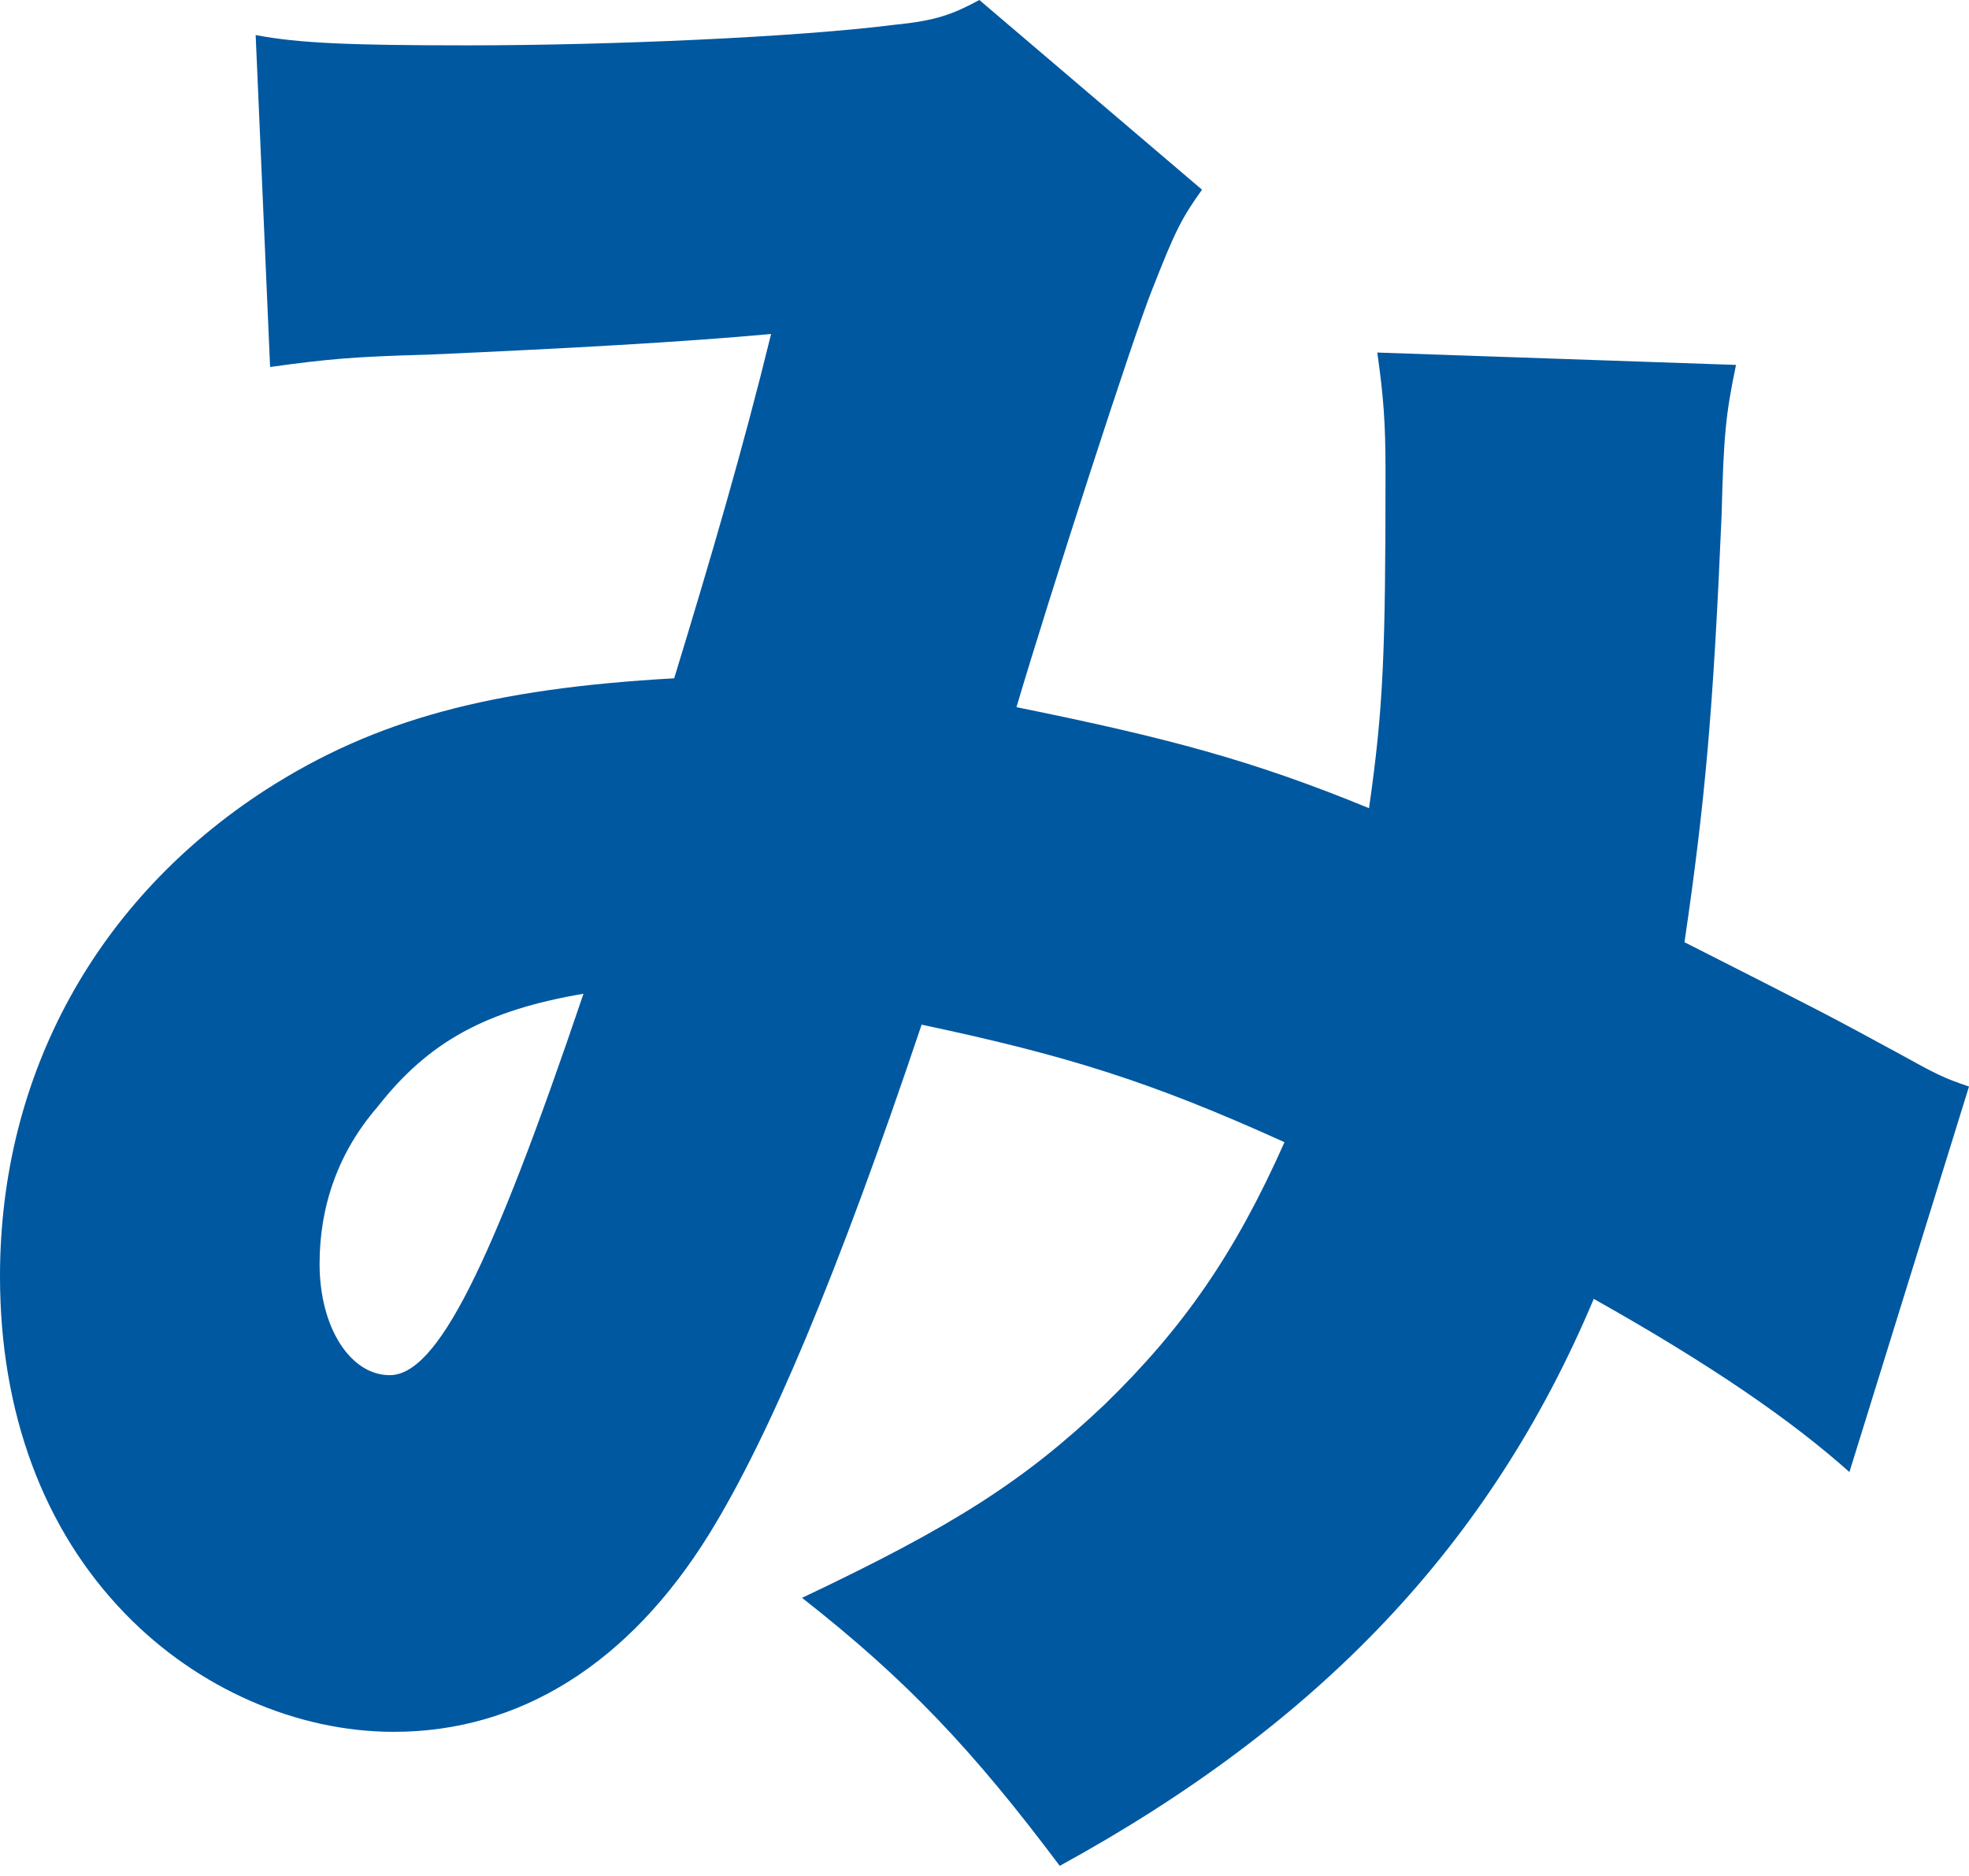
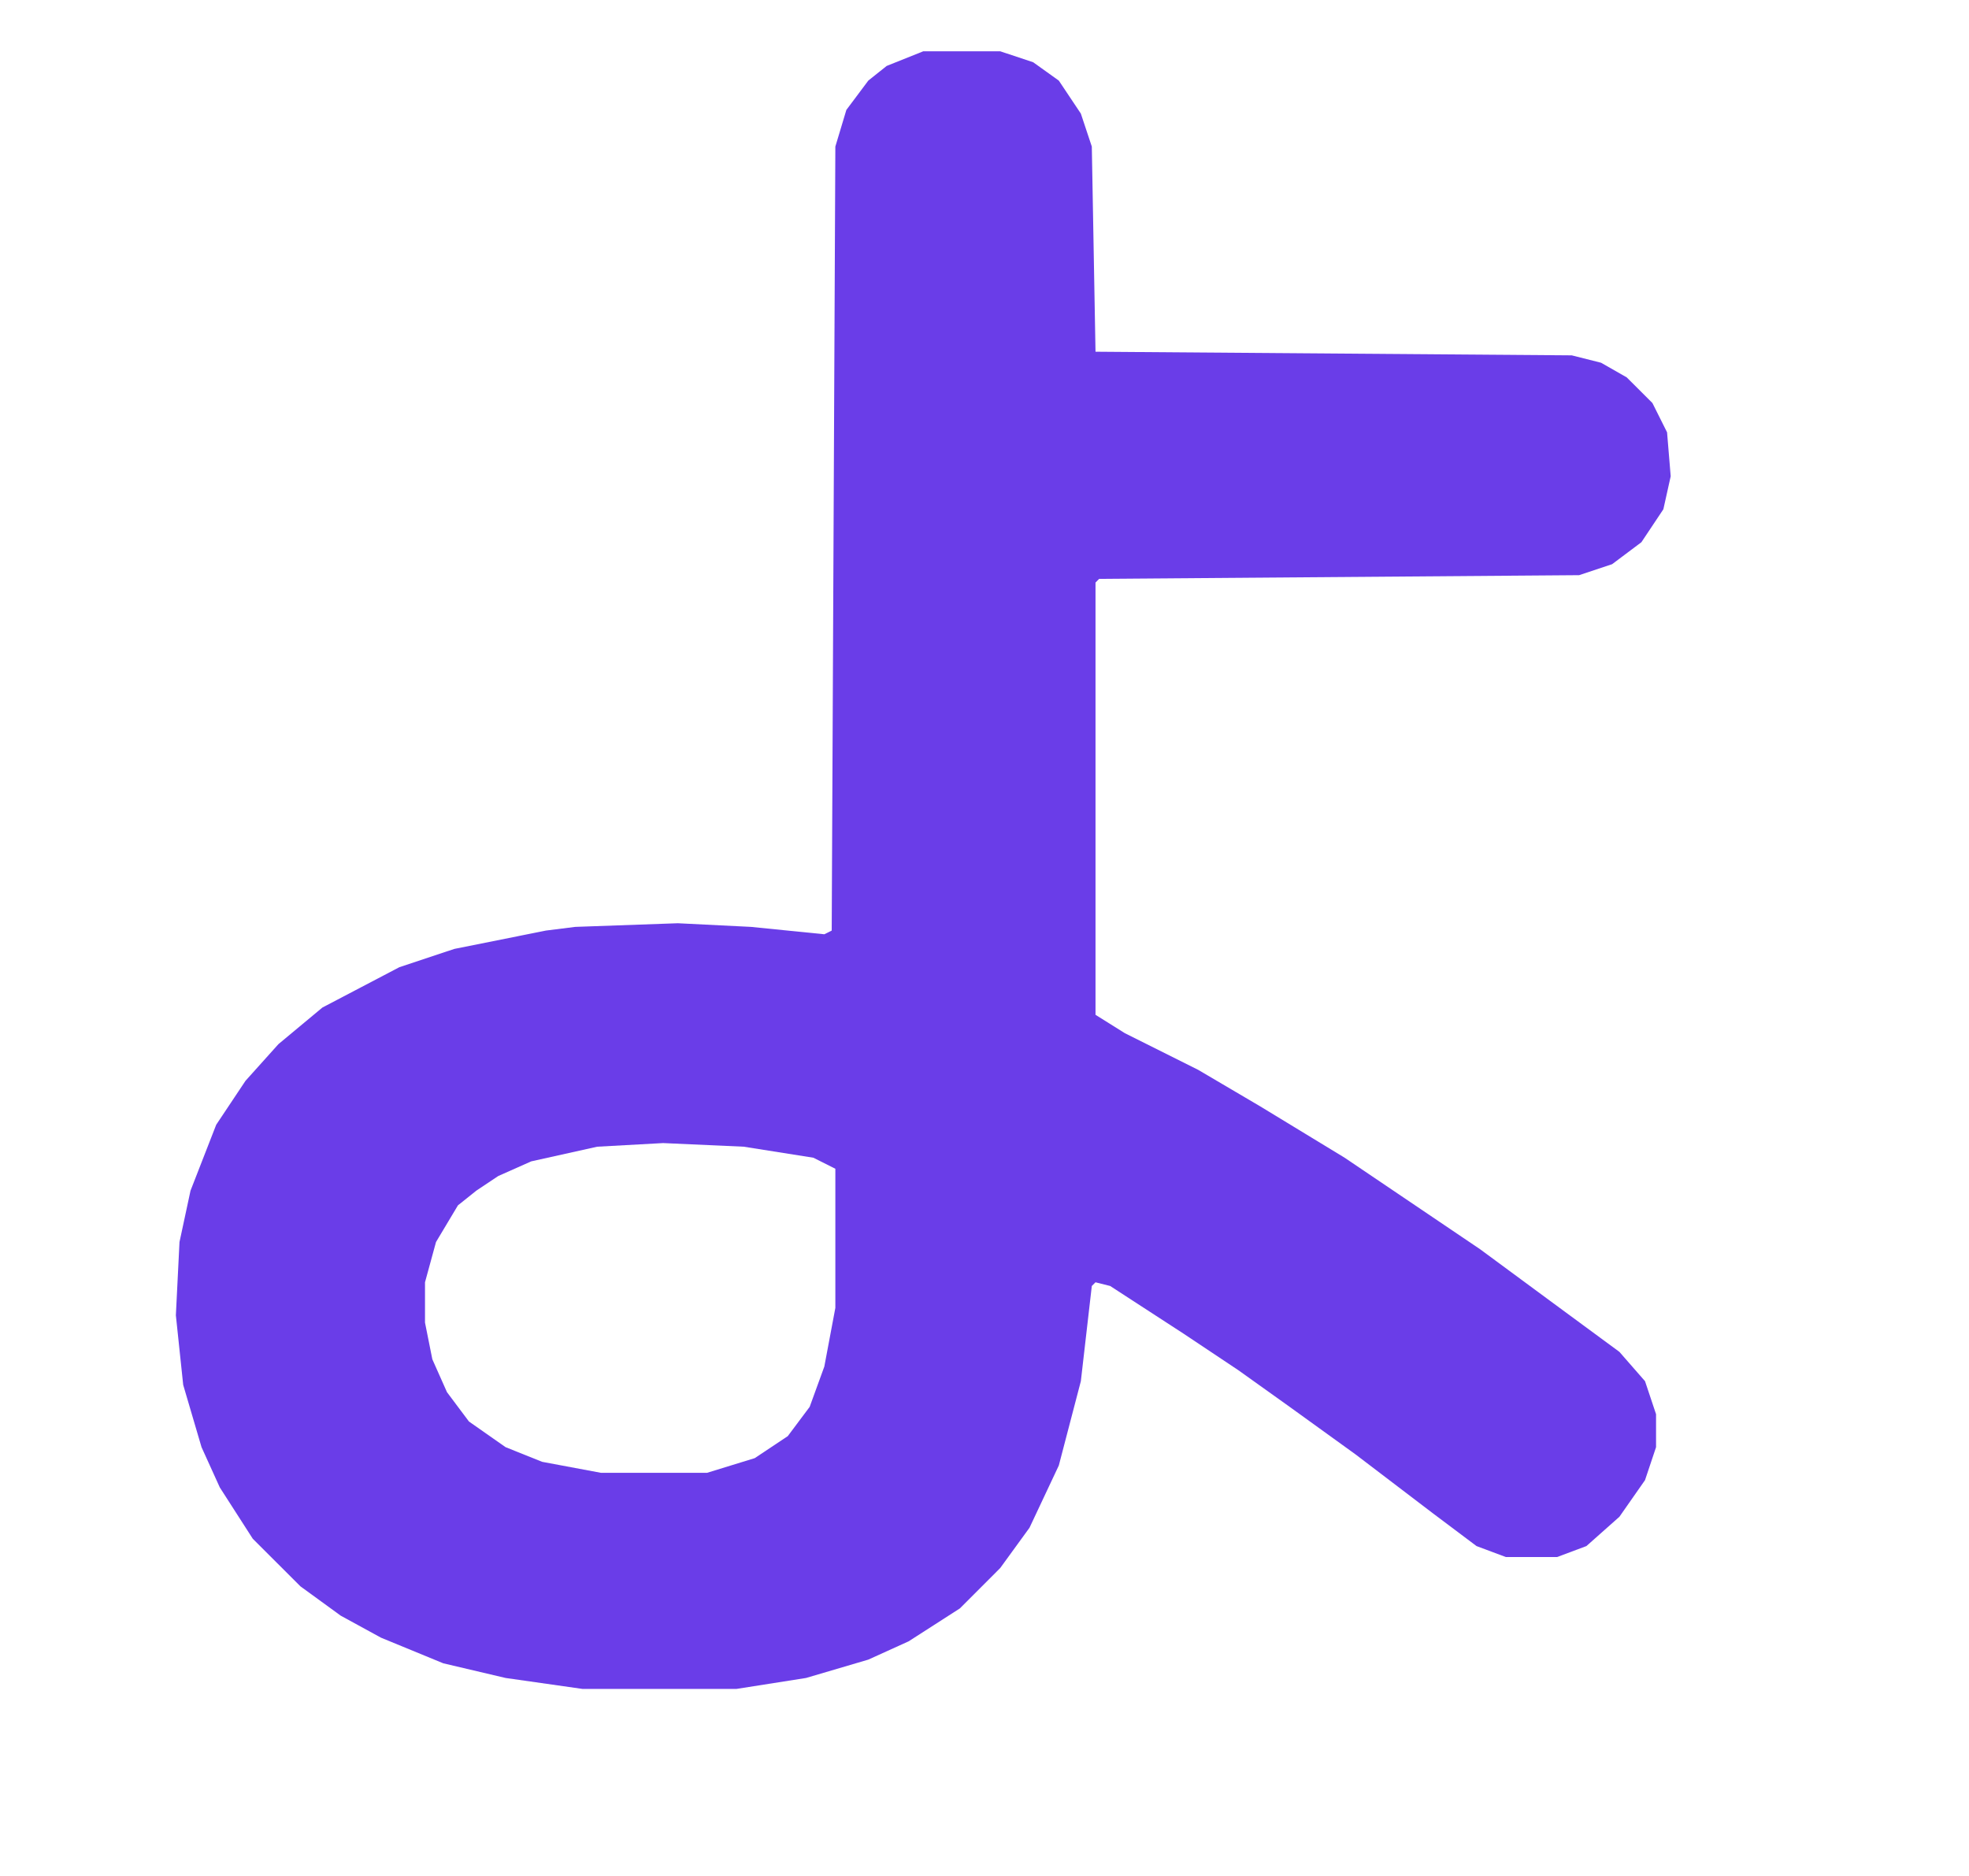
<svg xmlns="http://www.w3.org/2000/svg" width="148" height="141" viewBox="0 0 148 141" fill="none">
-   <path d="M20.302 27.585L19.217 2.635C22.471 3.254 26.346 3.409 35.179 3.409C45.872 3.409 59.975 2.79 67.259 1.86C70.358 1.55 71.598 1.085 73.613 0L90.35 14.258C88.8 16.427 88.335 17.357 86.63 21.696C85.236 25.106 78.882 44.787 76.402 53.156C87.87 55.481 94.224 57.185 102.903 60.75C103.987 53.156 104.142 49.127 104.142 35.334C104.142 31.77 103.987 29.755 103.523 26.5L130.488 27.43C129.713 31.15 129.558 32.7 129.403 38.743C128.783 53.311 128.163 60.285 126.614 70.823C137.307 76.247 137.307 76.247 142.731 79.192C145.52 80.741 146.14 81.051 148 81.671L139.012 110.651C134.672 106.777 128.628 102.593 119.795 97.633C112.046 116.075 99.183 129.558 79.656 140.251C73.148 131.573 68.189 126.304 60.285 120.105C71.753 114.681 77.022 111.271 83.066 105.537C88.955 99.803 92.829 94.224 96.549 85.856C86.63 81.361 80.276 79.347 69.273 77.022C62.919 95.929 57.805 108.017 53.311 115.301C47.267 125.064 39.053 130.178 29.6 130.178C22.316 130.178 14.877 126.924 9.453 121.345C3.254 114.991 0 106.157 0 95.929C0 80.741 7.284 67.569 19.992 59.355C28.205 54.086 36.884 51.761 50.676 50.986C53.466 41.843 55.791 33.939 57.96 25.106C51.141 25.726 42.618 26.191 32.235 26.655C26.655 26.811 24.796 26.965 20.302 27.585ZM43.858 74.697C36.574 75.937 32.235 78.262 28.36 83.221C25.416 86.63 24.021 90.66 24.021 94.999C24.021 99.803 26.346 103.368 29.29 103.368C32.855 103.368 36.884 95.309 43.858 74.697Z" fill="#0058A0" />
+   <path d="M 69.398 3.855 L 75.18 3.855 L 77.66 4.68 L 79.586 6.059 L 81.242 8.539 L 82.066 11.016 L 82.344 26.438 L 118.141 26.711 L 120.344 27.266 L 122.273 28.367 L 124.203 30.293 L 125.305 32.496 L 125.578 35.801 L 125.027 38.281 L 123.375 40.758 L 121.172 42.41 L 118.695 43.234 L 82.617 43.512 L 82.344 43.789 L 82.344 76.281 L 84.547 77.66 L 90.055 80.414 L 94.734 83.168 L 101.07 87.023 L 111.258 93.906 L 116.492 97.766 L 121.723 101.617 L 123.648 103.82 L 124.477 106.301 L 124.477 108.781 L 123.648 111.258 L 121.723 114.012 L 119.242 116.215 L 117.039 117.039 L 113.188 117.039 L 110.984 116.215 L 107.68 113.734 L 101.895 109.328 L 96.938 105.75 L 93.082 102.996 L 88.953 100.242 L 83.445 96.664 L 82.344 96.387 L 82.066 96.664 L 81.242 103.82 L 79.586 110.156 L 77.383 114.836 L 75.18 117.867 L 72.152 120.898 L 68.297 123.375 L 65.266 124.75 L 60.586 126.129 L 55.352 126.953 L 43.789 126.953 L 38.004 126.129 L 33.32 125.027 L 28.641 123.102 L 25.609 121.445 L 22.582 119.242 L 19 115.664 L 16.523 111.809 L 15.148 108.781 L 13.77 104.098 L 13.219 98.867 L 13.492 93.359 L 14.32 89.5 L 16.25 84.547 L 18.453 81.242 L 20.93 78.484 L 24.234 75.734 L 30.016 72.703 L 34.148 71.328 L 41.031 69.949 L 43.234 69.672 L 50.945 69.398 L 56.453 69.672 L 61.961 70.227 L 62.516 69.949 L 62.789 11.016 L 63.617 8.262 L 65.266 6.059 L 66.645 4.957 Z M 49.844 85.922 L 44.891 86.195 L 39.93 87.297 L 37.453 88.398 L 35.801 89.5 L 34.422 90.602 L 32.773 93.359 L 31.945 96.387 L 31.945 99.414 L 32.496 102.172 L 33.598 104.648 L 35.25 106.852 L 38.004 108.781 L 40.758 109.883 L 45.164 110.707 L 53.148 110.707 L 56.73 109.605 L 59.211 107.953 L 60.859 105.75 L 61.961 102.719 L 62.789 98.312 L 62.789 87.852 L 61.137 87.023 L 55.906 86.195 Z M 49.844 85.922" fill="#6a3de8" />
</svg>
